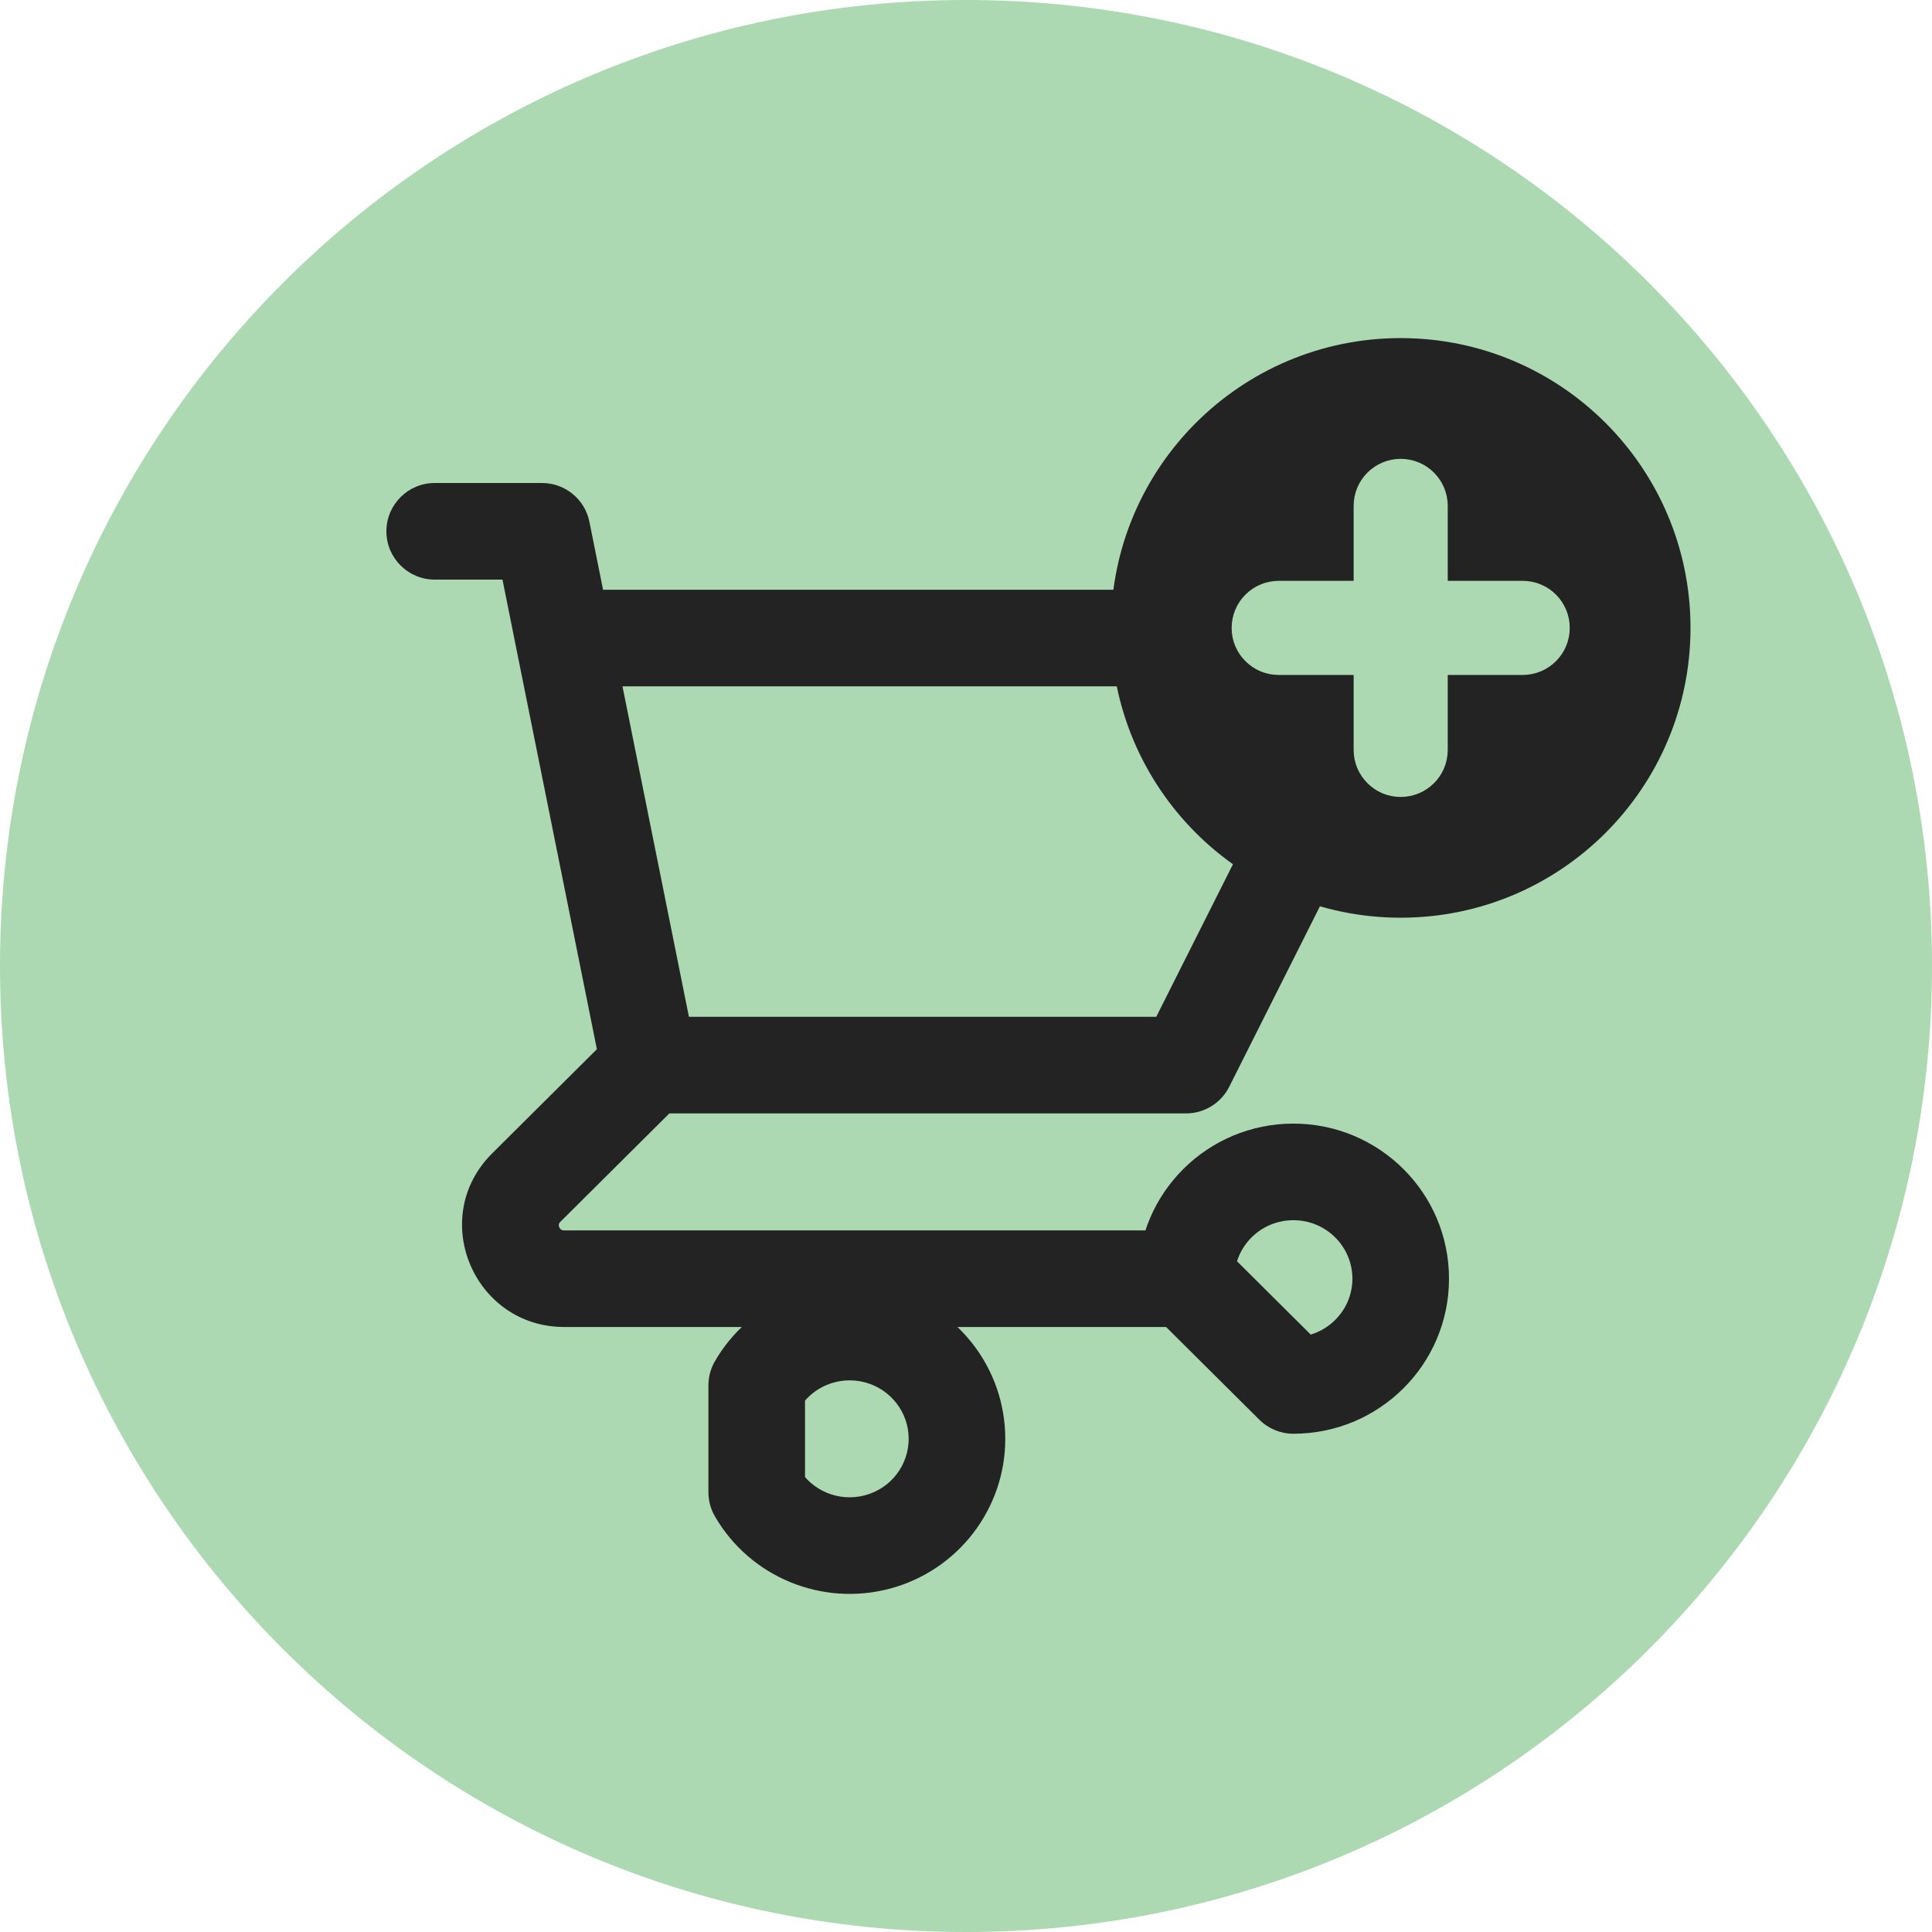
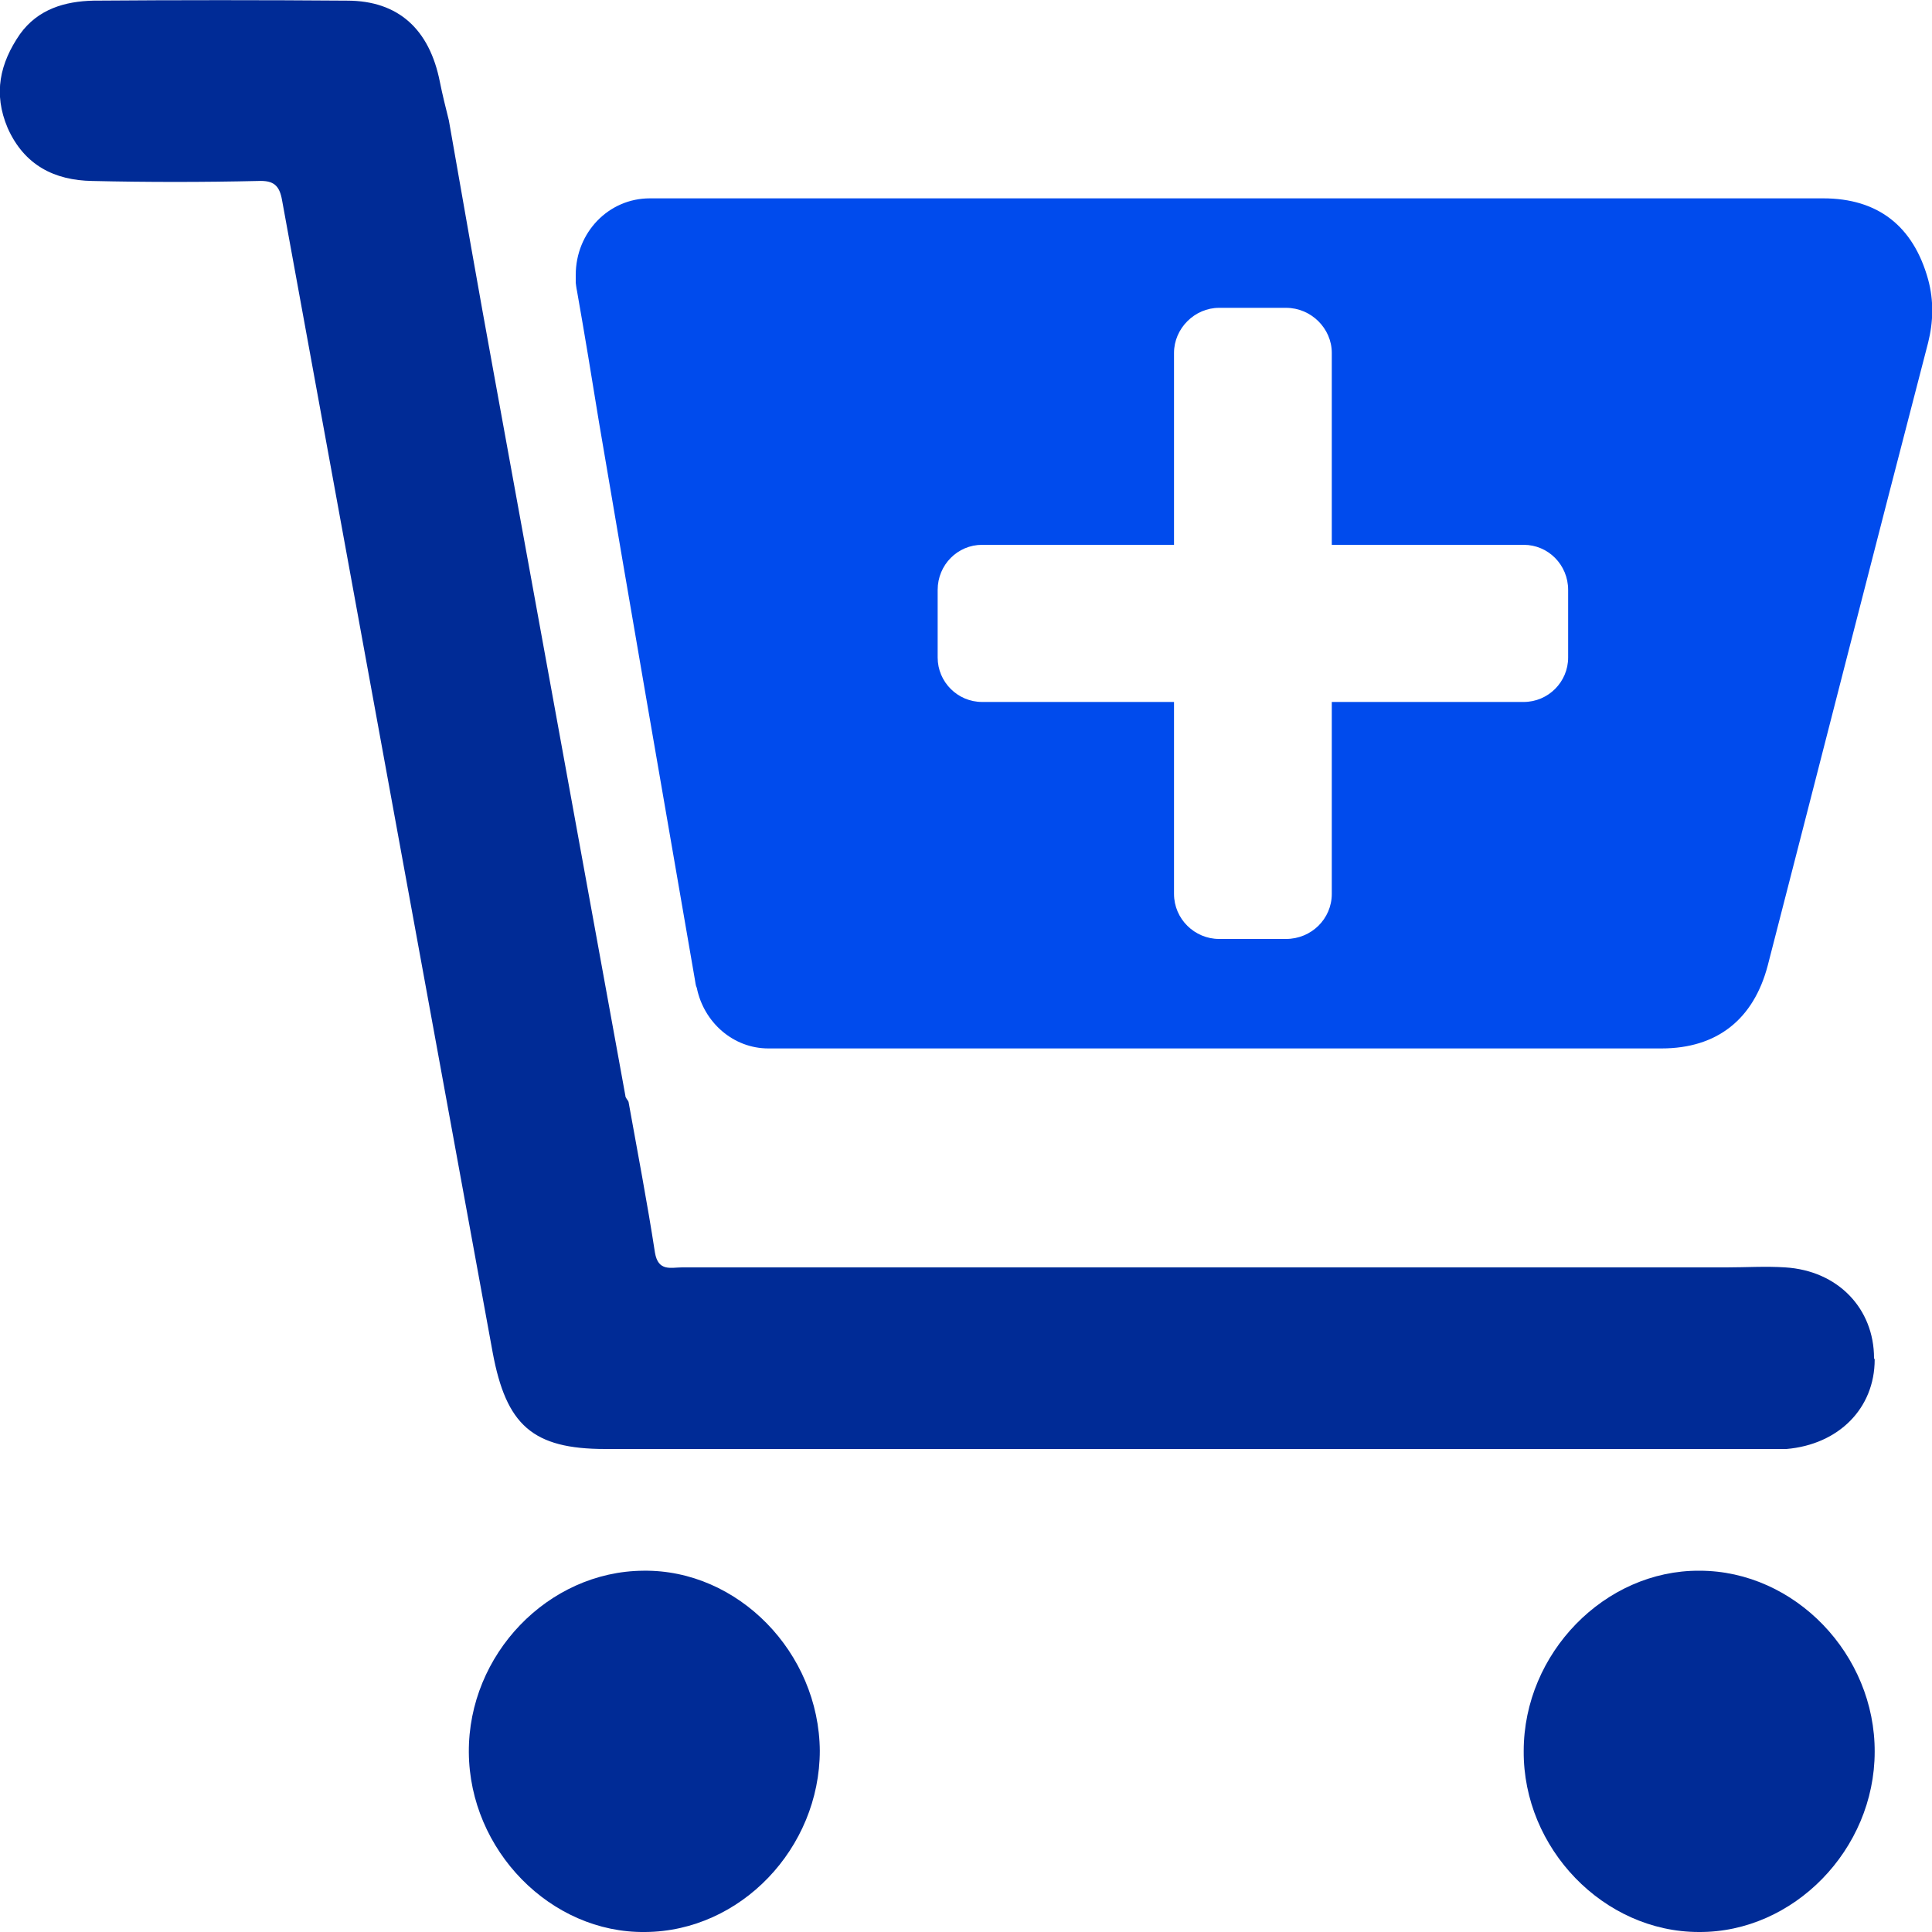
- <svg xmlns="http://www.w3.org/2000/svg" width="40" height="40" viewBox="0 0 40 40" fill="none">
-   <circle cx="20" cy="20" r="20" fill="#ACD9B2" />
-   <path d="M9 10C8.448 10 8 10.448 8 11C8 11.552 8.448 12 9 12V10ZM11.222 11L12.203 10.803C12.109 10.336 11.698 10 11.222 10V11ZM10.686 13.408C10.795 13.949 11.322 14.3 11.864 14.191C12.405 14.082 12.756 13.555 12.647 13.013L10.686 13.408ZM13.444 21.052C12.892 21.052 12.444 21.5 12.444 22.052C12.444 22.605 12.892 23.052 13.444 23.052V21.052ZM24.556 22.052V23.052C24.934 23.052 25.279 22.839 25.449 22.502L24.556 22.052ZM29 13.21L29.893 13.66C30.049 13.35 30.033 12.981 29.851 12.686C29.669 12.39 29.347 12.21 29 12.21V13.21ZM11.667 12.21C11.114 12.21 10.667 12.658 10.667 13.21C10.667 13.763 11.114 14.21 11.667 14.21V12.21ZM12.464 22.25C12.573 22.791 13.1 23.142 13.642 23.033C14.183 22.924 14.534 22.397 14.425 21.855L12.464 22.25ZM12.647 13.013C12.538 12.472 12.011 12.121 11.47 12.23C10.928 12.339 10.577 12.866 10.686 13.408L12.647 13.013ZM14.15 22.762C14.541 22.372 14.543 21.739 14.153 21.347C13.764 20.956 13.131 20.954 12.739 21.344L14.15 22.762ZM10.897 24.587L10.191 23.878L10.897 24.587ZM24.556 27.474C25.108 27.474 25.556 27.026 25.556 26.474C25.556 25.921 25.108 25.474 24.556 25.474V27.474ZM24.556 26.474H23.556C23.556 26.74 23.662 26.995 23.85 27.183L24.556 26.474ZM26.778 28.684L26.073 29.393C26.26 29.579 26.514 29.684 26.778 29.684V28.684ZM15.667 28.684L14.802 28.182C14.713 28.334 14.667 28.508 14.667 28.684H15.667ZM15.667 30.895H14.667C14.667 31.071 14.713 31.244 14.802 31.396L15.667 30.895ZM9 12H11.222V10H9V12ZM10.242 11.197L10.686 13.408L12.647 13.013L12.203 10.803L10.242 11.197ZM13.444 23.052H24.556V21.052H13.444V23.052ZM25.449 22.502L29.893 13.66L28.107 12.761L23.662 21.603L25.449 22.502ZM29 12.21H11.667V14.21H29V12.21ZM14.425 21.855L12.647 13.013L10.686 13.408L12.464 22.25L14.425 21.855ZM12.739 21.344L10.191 23.878L11.602 25.296L14.15 22.762L12.739 21.344ZM10.191 23.878C8.851 25.211 9.811 27.474 11.682 27.474V25.474C11.642 25.474 11.626 25.463 11.617 25.458C11.605 25.449 11.589 25.432 11.579 25.407C11.568 25.382 11.568 25.36 11.57 25.347C11.571 25.34 11.575 25.323 11.602 25.296L10.191 23.878ZM11.682 27.474H24.556V25.474H11.682V27.474ZM25.556 26.474C25.556 25.81 26.098 25.263 26.778 25.263V23.263C25.003 23.263 23.556 24.695 23.556 26.474H25.556ZM26.778 25.263C27.458 25.263 28 25.81 28 26.474H30C30 24.695 28.552 23.263 26.778 23.263V25.263ZM28 26.474C28 27.137 27.458 27.684 26.778 27.684V29.684C28.552 29.684 30 28.252 30 26.474H28ZM27.483 27.975L25.261 25.765L23.85 27.183L26.073 29.393L27.483 27.975ZM16.532 29.186C16.807 28.712 17.371 28.477 17.909 28.62L18.424 26.688C17.018 26.313 15.532 26.923 14.802 28.182L16.532 29.186ZM17.909 28.62C18.446 28.764 18.813 29.245 18.813 29.789H20.813C20.813 28.332 19.83 27.063 18.424 26.688L17.909 28.62ZM18.813 29.789C18.813 30.334 18.446 30.815 17.909 30.958L18.424 32.891C19.83 32.516 20.813 31.246 20.813 29.789H18.813ZM17.909 30.958C17.371 31.102 16.807 30.867 16.532 30.393L14.802 31.396C15.532 32.655 17.018 33.265 18.424 32.891L17.909 30.958ZM16.667 30.895V28.684H14.667V30.895H16.667Z" fill="#232323" />
-   <circle cx="29" cy="13" r="6" fill="#232323" />
-   <path d="M31.526 12.526H29.474V10.474C29.474 10.215 29.265 10 29 10C28.741 10 28.526 10.208 28.526 10.474V12.526H26.474C26.215 12.526 26 12.735 26 13C26 13.133 26.05 13.246 26.139 13.335C26.227 13.423 26.341 13.474 26.474 13.474H28.526V15.526C28.526 15.659 28.577 15.773 28.665 15.861C28.754 15.95 28.867 16 29 16C29.259 16 29.474 15.792 29.474 15.526V13.474H31.526C31.785 13.474 32 13.265 32 13C32 12.741 31.792 12.526 31.526 12.526Z" fill="#ACD9B2" stroke="#ACD9B2" />
+ <svg xmlns="http://www.w3.org/2000/svg" id="Capa_1" data-name="Capa 1" height="25" width="25" viewBox="0 0 30 30">
+   <path fill="#002B96" d="M29.11,21.11c0,.76-.56,1.32-1.37,1.39-.11,0-.23,0-.34,0H9.4c-1.13,0-1.54-.37-1.75-1.5-1.09-5.96-2.18-11.92-3.27-17.89-.04-.23-.13-.31-.37-.3-.86,.02-1.72,.02-2.58,0-.58-.01-1.05-.24-1.31-.82C-.11,1.45,0,.98,.31,.53,.59,.14,1.01,.02,1.45,.01,2.76,0,4.08,0,5.39,.01c.8,0,1.28,.45,1.44,1.26,.04,.2,.09,.4,.14,.6,.23,1.31,.46,2.63,.7,3.94,.68,3.73,1.36,7.47,2.04,11.2,0,.04,.04,.07,.05,.1,.14,.78,.29,1.56,.41,2.34,.05,.3,.25,.23,.42,.23,5.41,0,10.81,0,16.22,0,.3,0,.61-.02,.91,0,.82,.05,1.38,.64,1.38,1.41Z" />
+   <path fill="#002B96" d="M12.73,27.18c0,1.52-1.23,2.81-2.71,2.82-1.47,.02-2.73-1.27-2.74-2.79-.01-1.52,1.23-2.81,2.71-2.82,1.47-.02,2.73,1.27,2.74,2.8Z" />
+   <path fill="#002B96" d="M29.11,27.2c0,1.52-1.26,2.81-2.73,2.8-1.48,0-2.73-1.3-2.72-2.81,0-1.52,1.26-2.81,2.73-2.8,1.48,0,2.73,1.3,2.72,2.82Z" />
+   <path fill="#004bed" d="M29.94,4.34c-.23-.83-.78-1.26-1.63-1.26H10.09c-.64,0-1.15,.53-1.15,1.19v.12s.01,.09,.02,.13c.12,.68,.23,1.35,.34,2.03,.49,2.89,.99,5.77,1.49,8.66,.01,.05,.01,.09,.03,.13,.11,.54,.57,.94,1.11,.94h13.87c.86,0,1.43-.45,1.65-1.29,.83-3.22,1.65-6.44,2.49-9.67,.08-.32,.09-.65,0-.98Zm-5.59,5.87c0,.38-.31,.69-.69,.69h-2.98v2.98c0,.39-.32,.7-.71,.7h-1.04c-.38,0-.7-.31-.7-.7v-2.98h-2.98c-.38,0-.69-.31-.69-.69v-1.05c0-.39,.31-.7,.69-.7h2.98v-2.98c0-.38,.32-.7,.7-.7h1.04c.39,0,.71,.32,.71,.7v2.98h2.98c.38,0,.69,.31,.69,.7v1.05Z" />
</svg>
